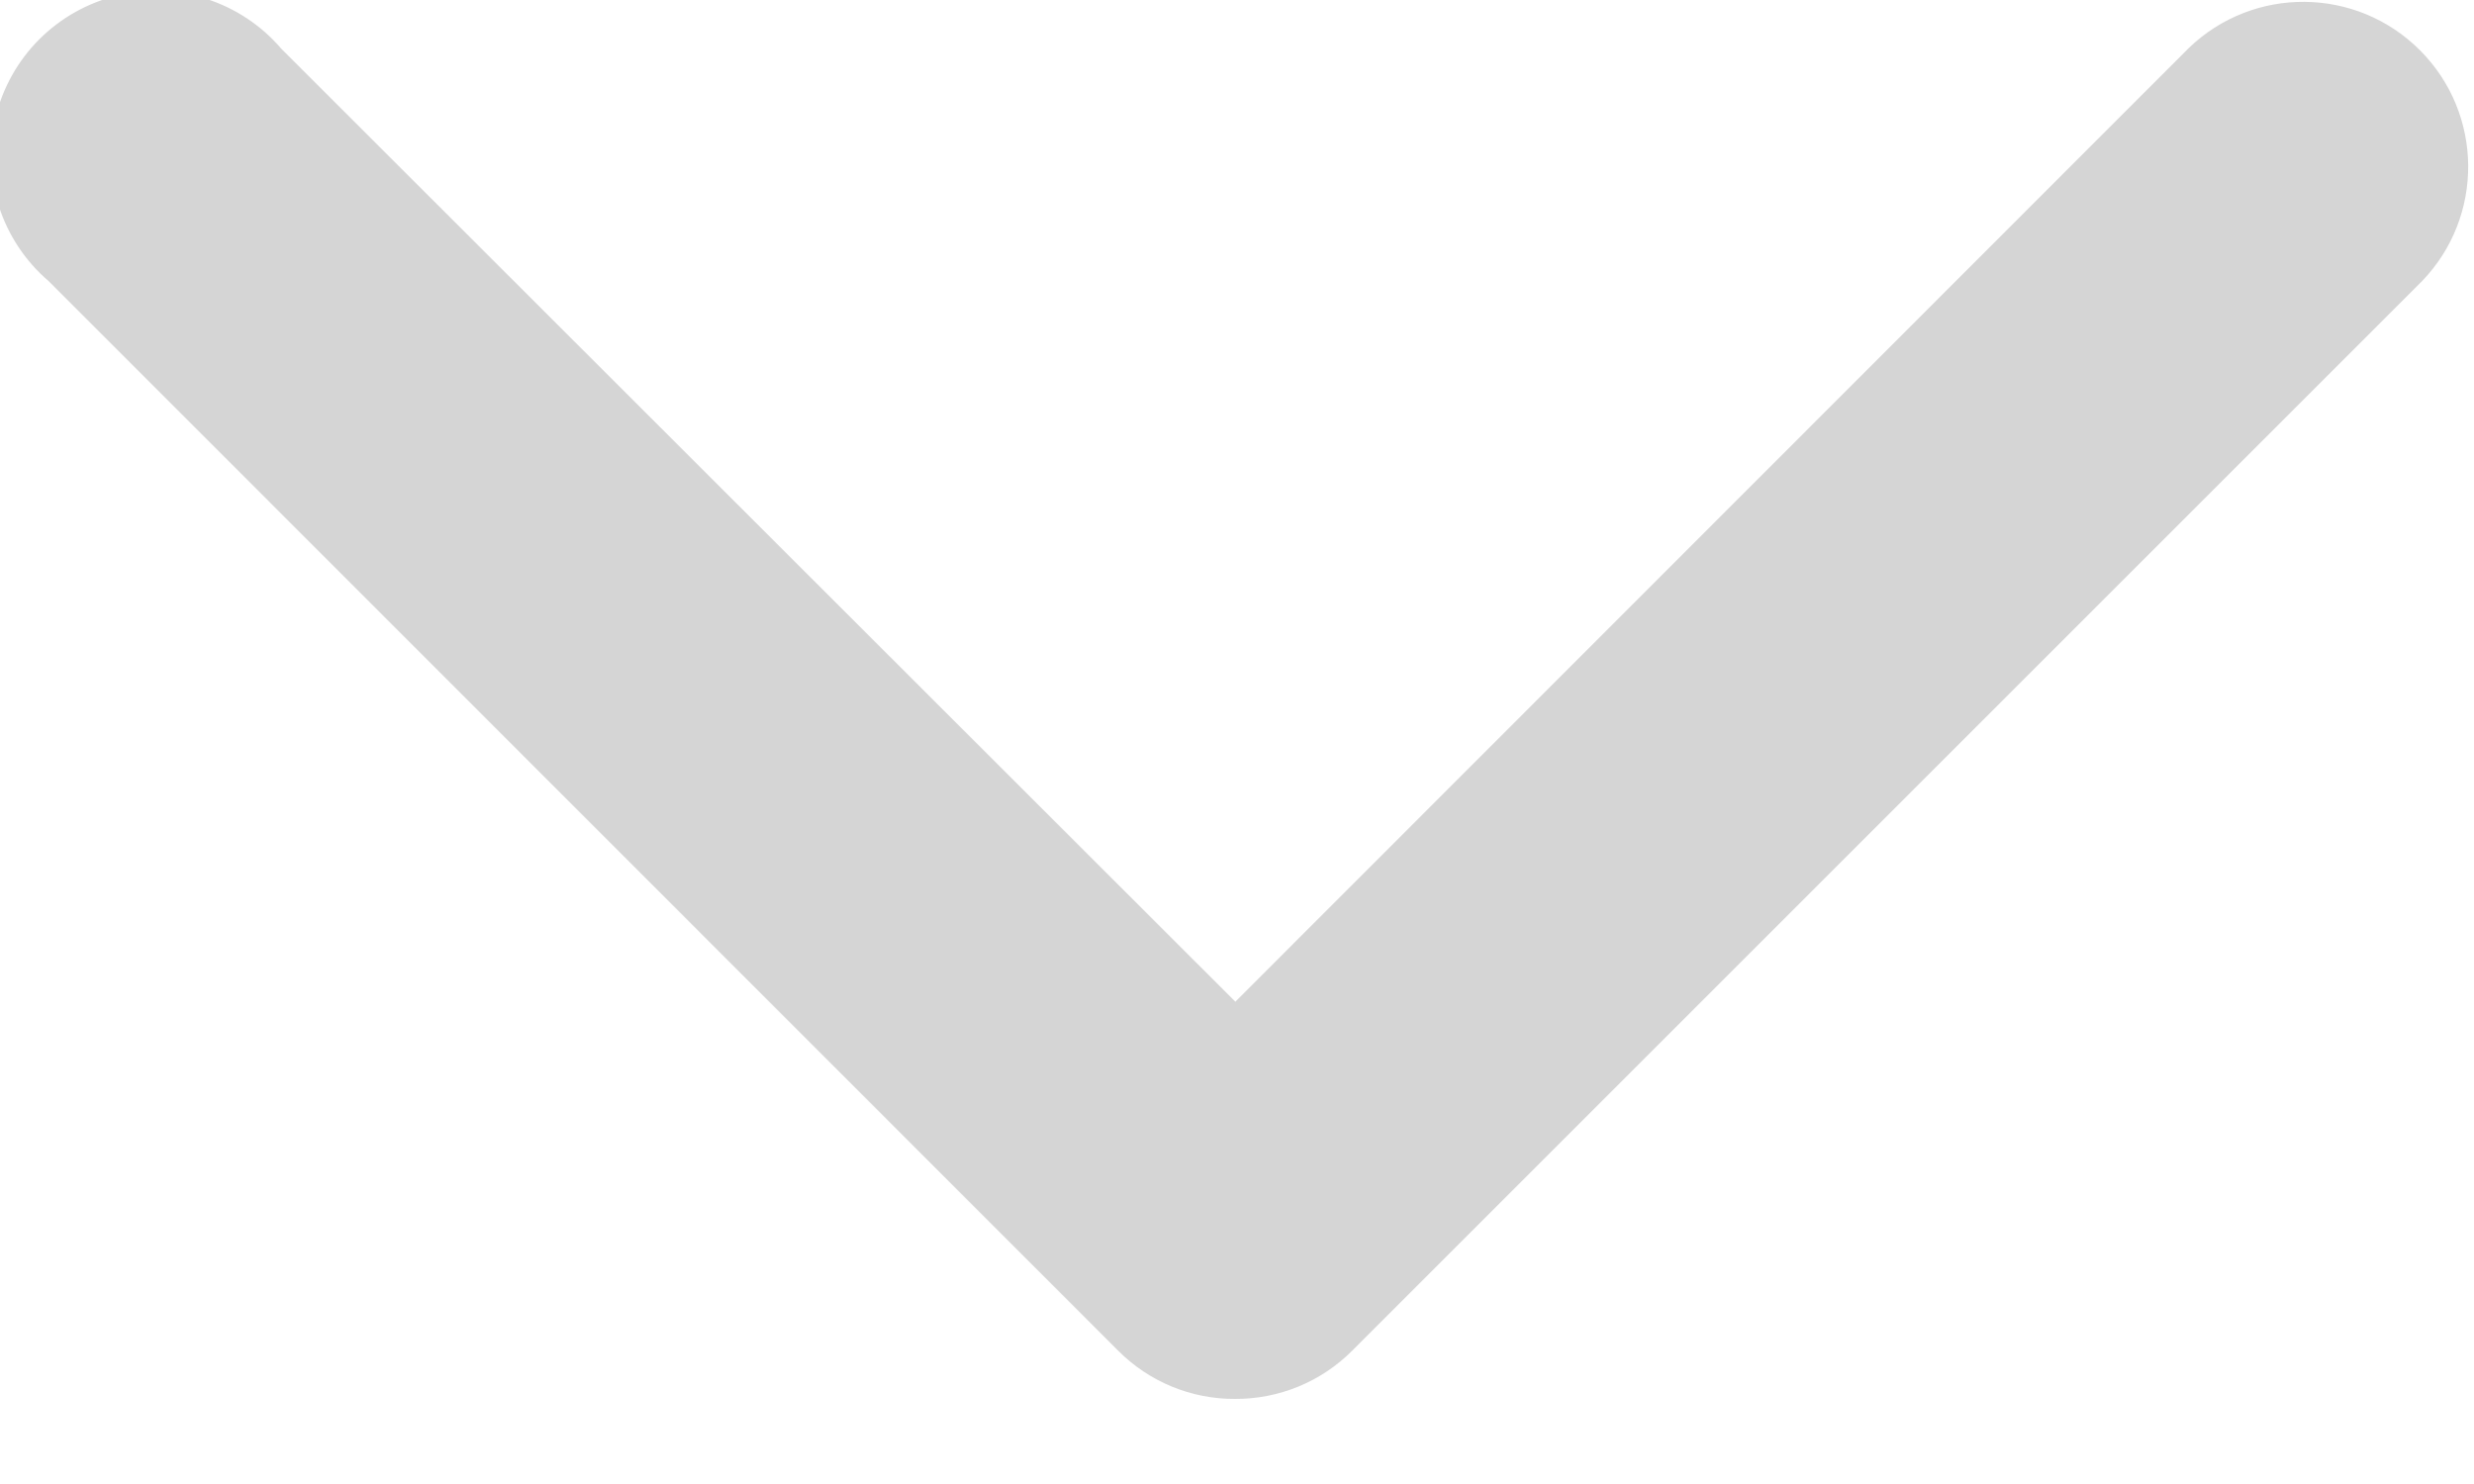
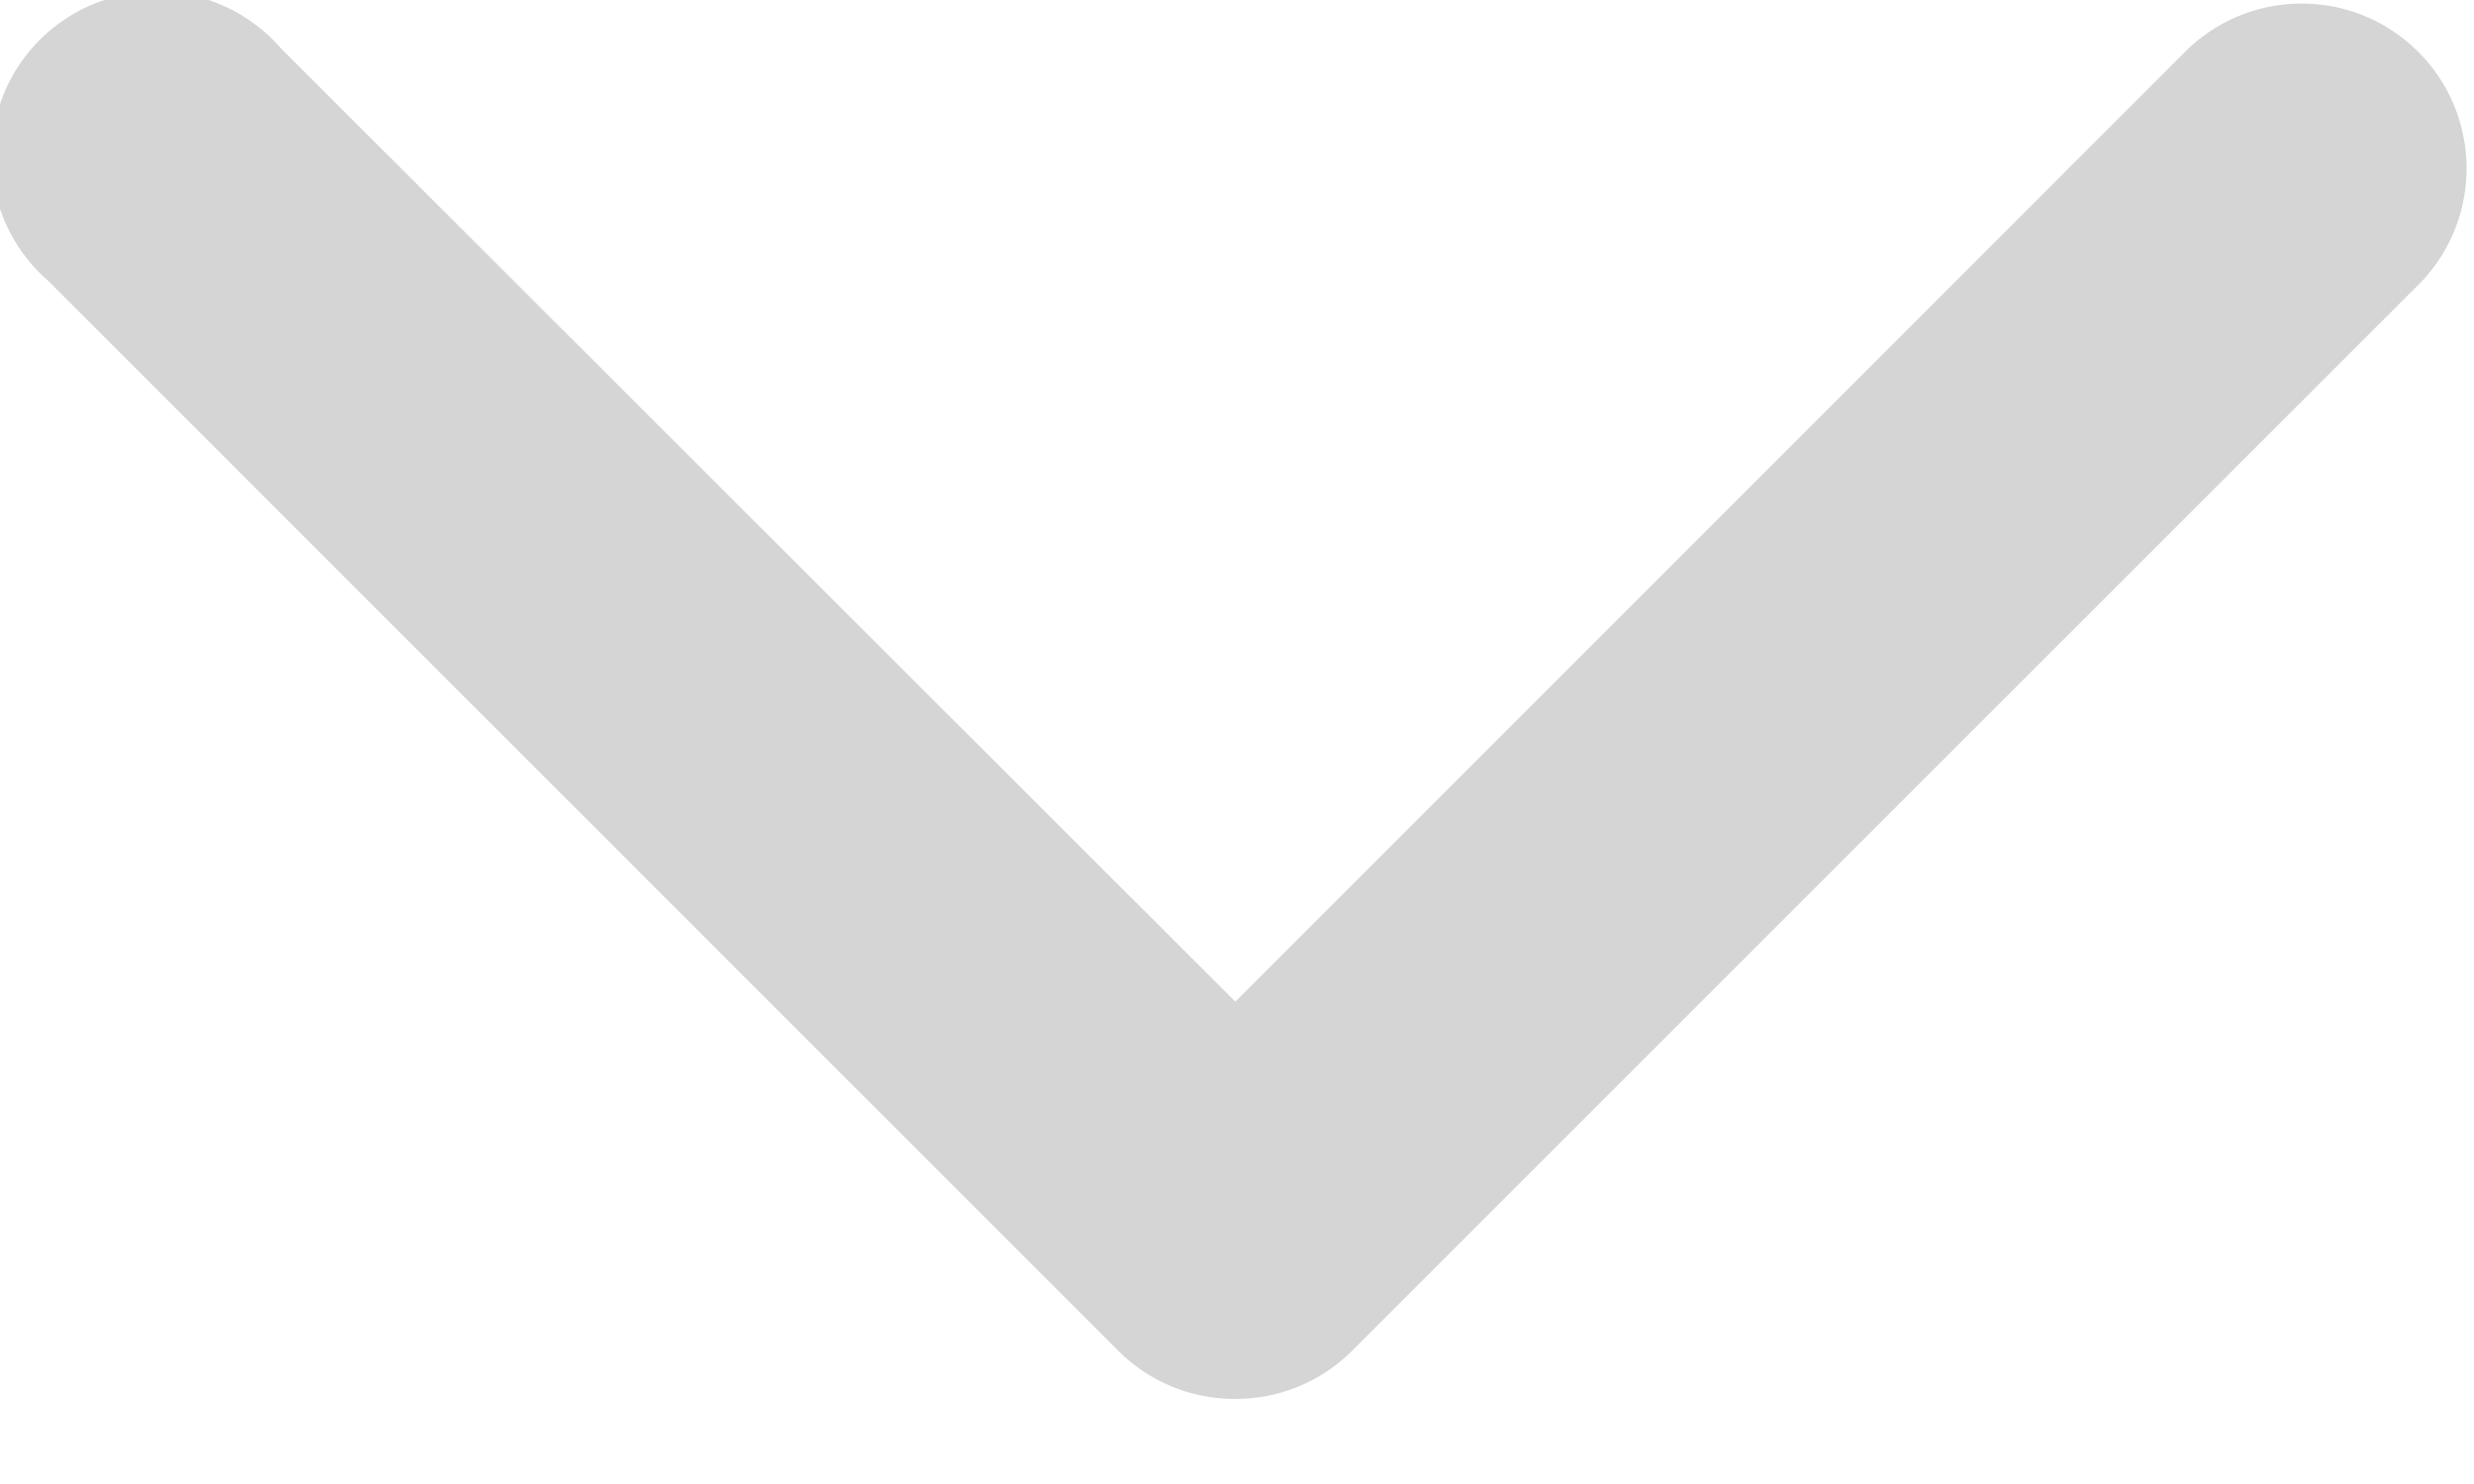
<svg xmlns="http://www.w3.org/2000/svg" width="15" height="9">
-   <path d="M13.27.292L7.49 6.075 1.705.295a1 1 0 1 0-1.41 1.41L6.78 8.192a.992.992 0 0 0 .708.292.997.997 0 0 0 .71-.292l6.486-6.486A1 1 0 0 0 13.27.292z" fill="#D5D5D5" fill-rule="evenodd" />
+   <path d="M13.27.292L7.49 6.075 1.705.295a1 1 0 1 0-1.411 1.41L6.78 8.192a.992.992 0 0 0 .708.292.997.997 0 0 0 .71-.292l6.486-6.486A1 1 0 0 0 13.271.292z" fill="#D5D5D5" fill-rule="evenodd" />
</svg>
